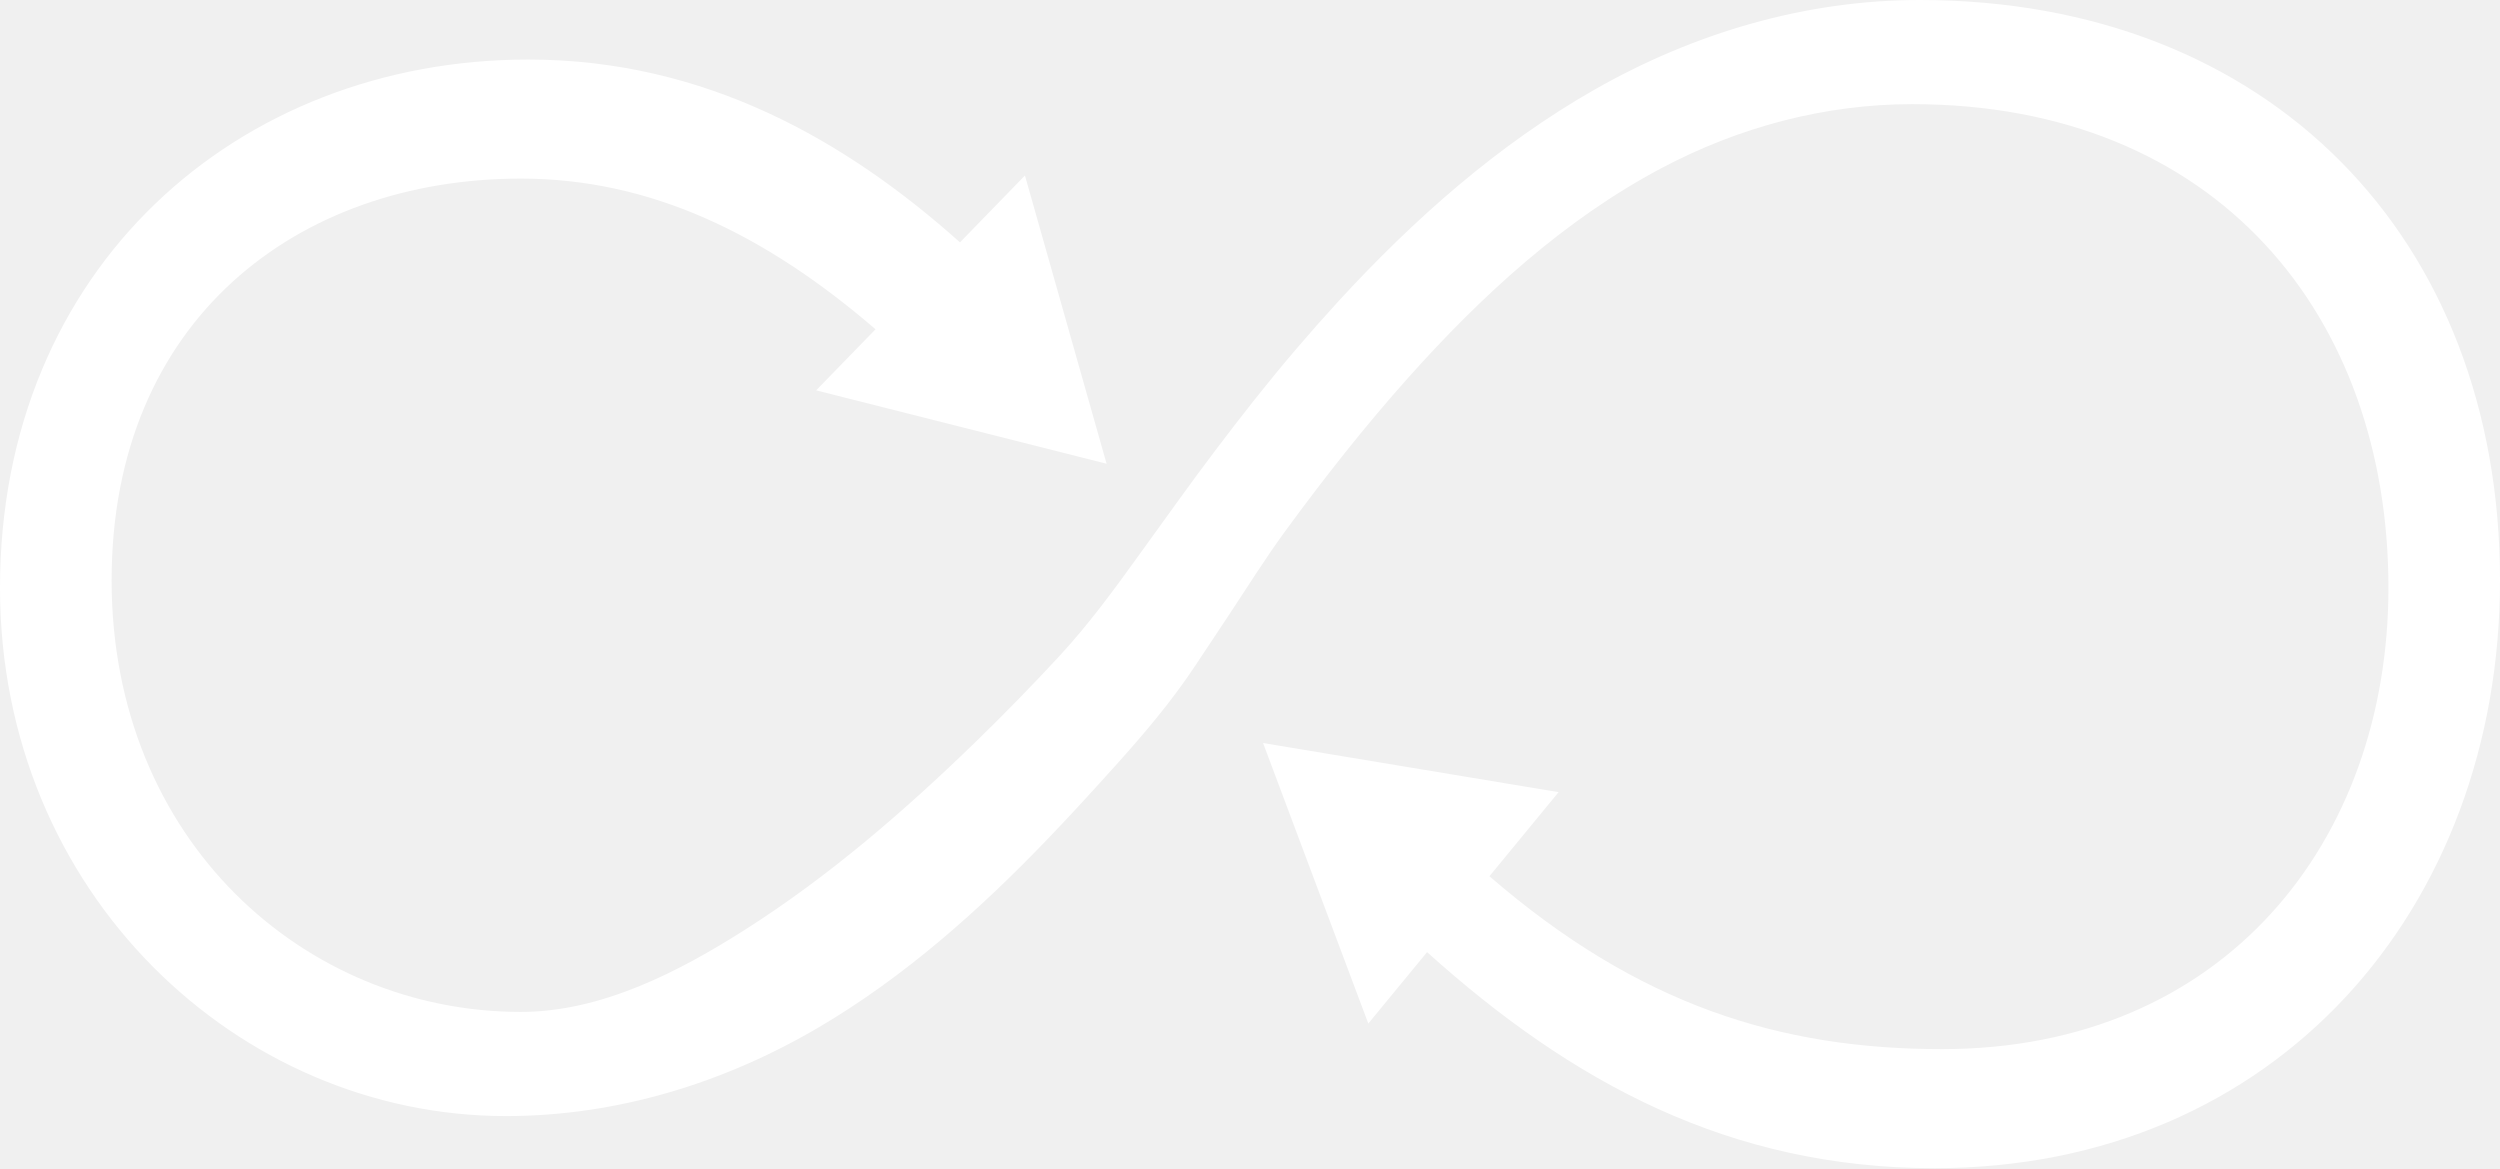
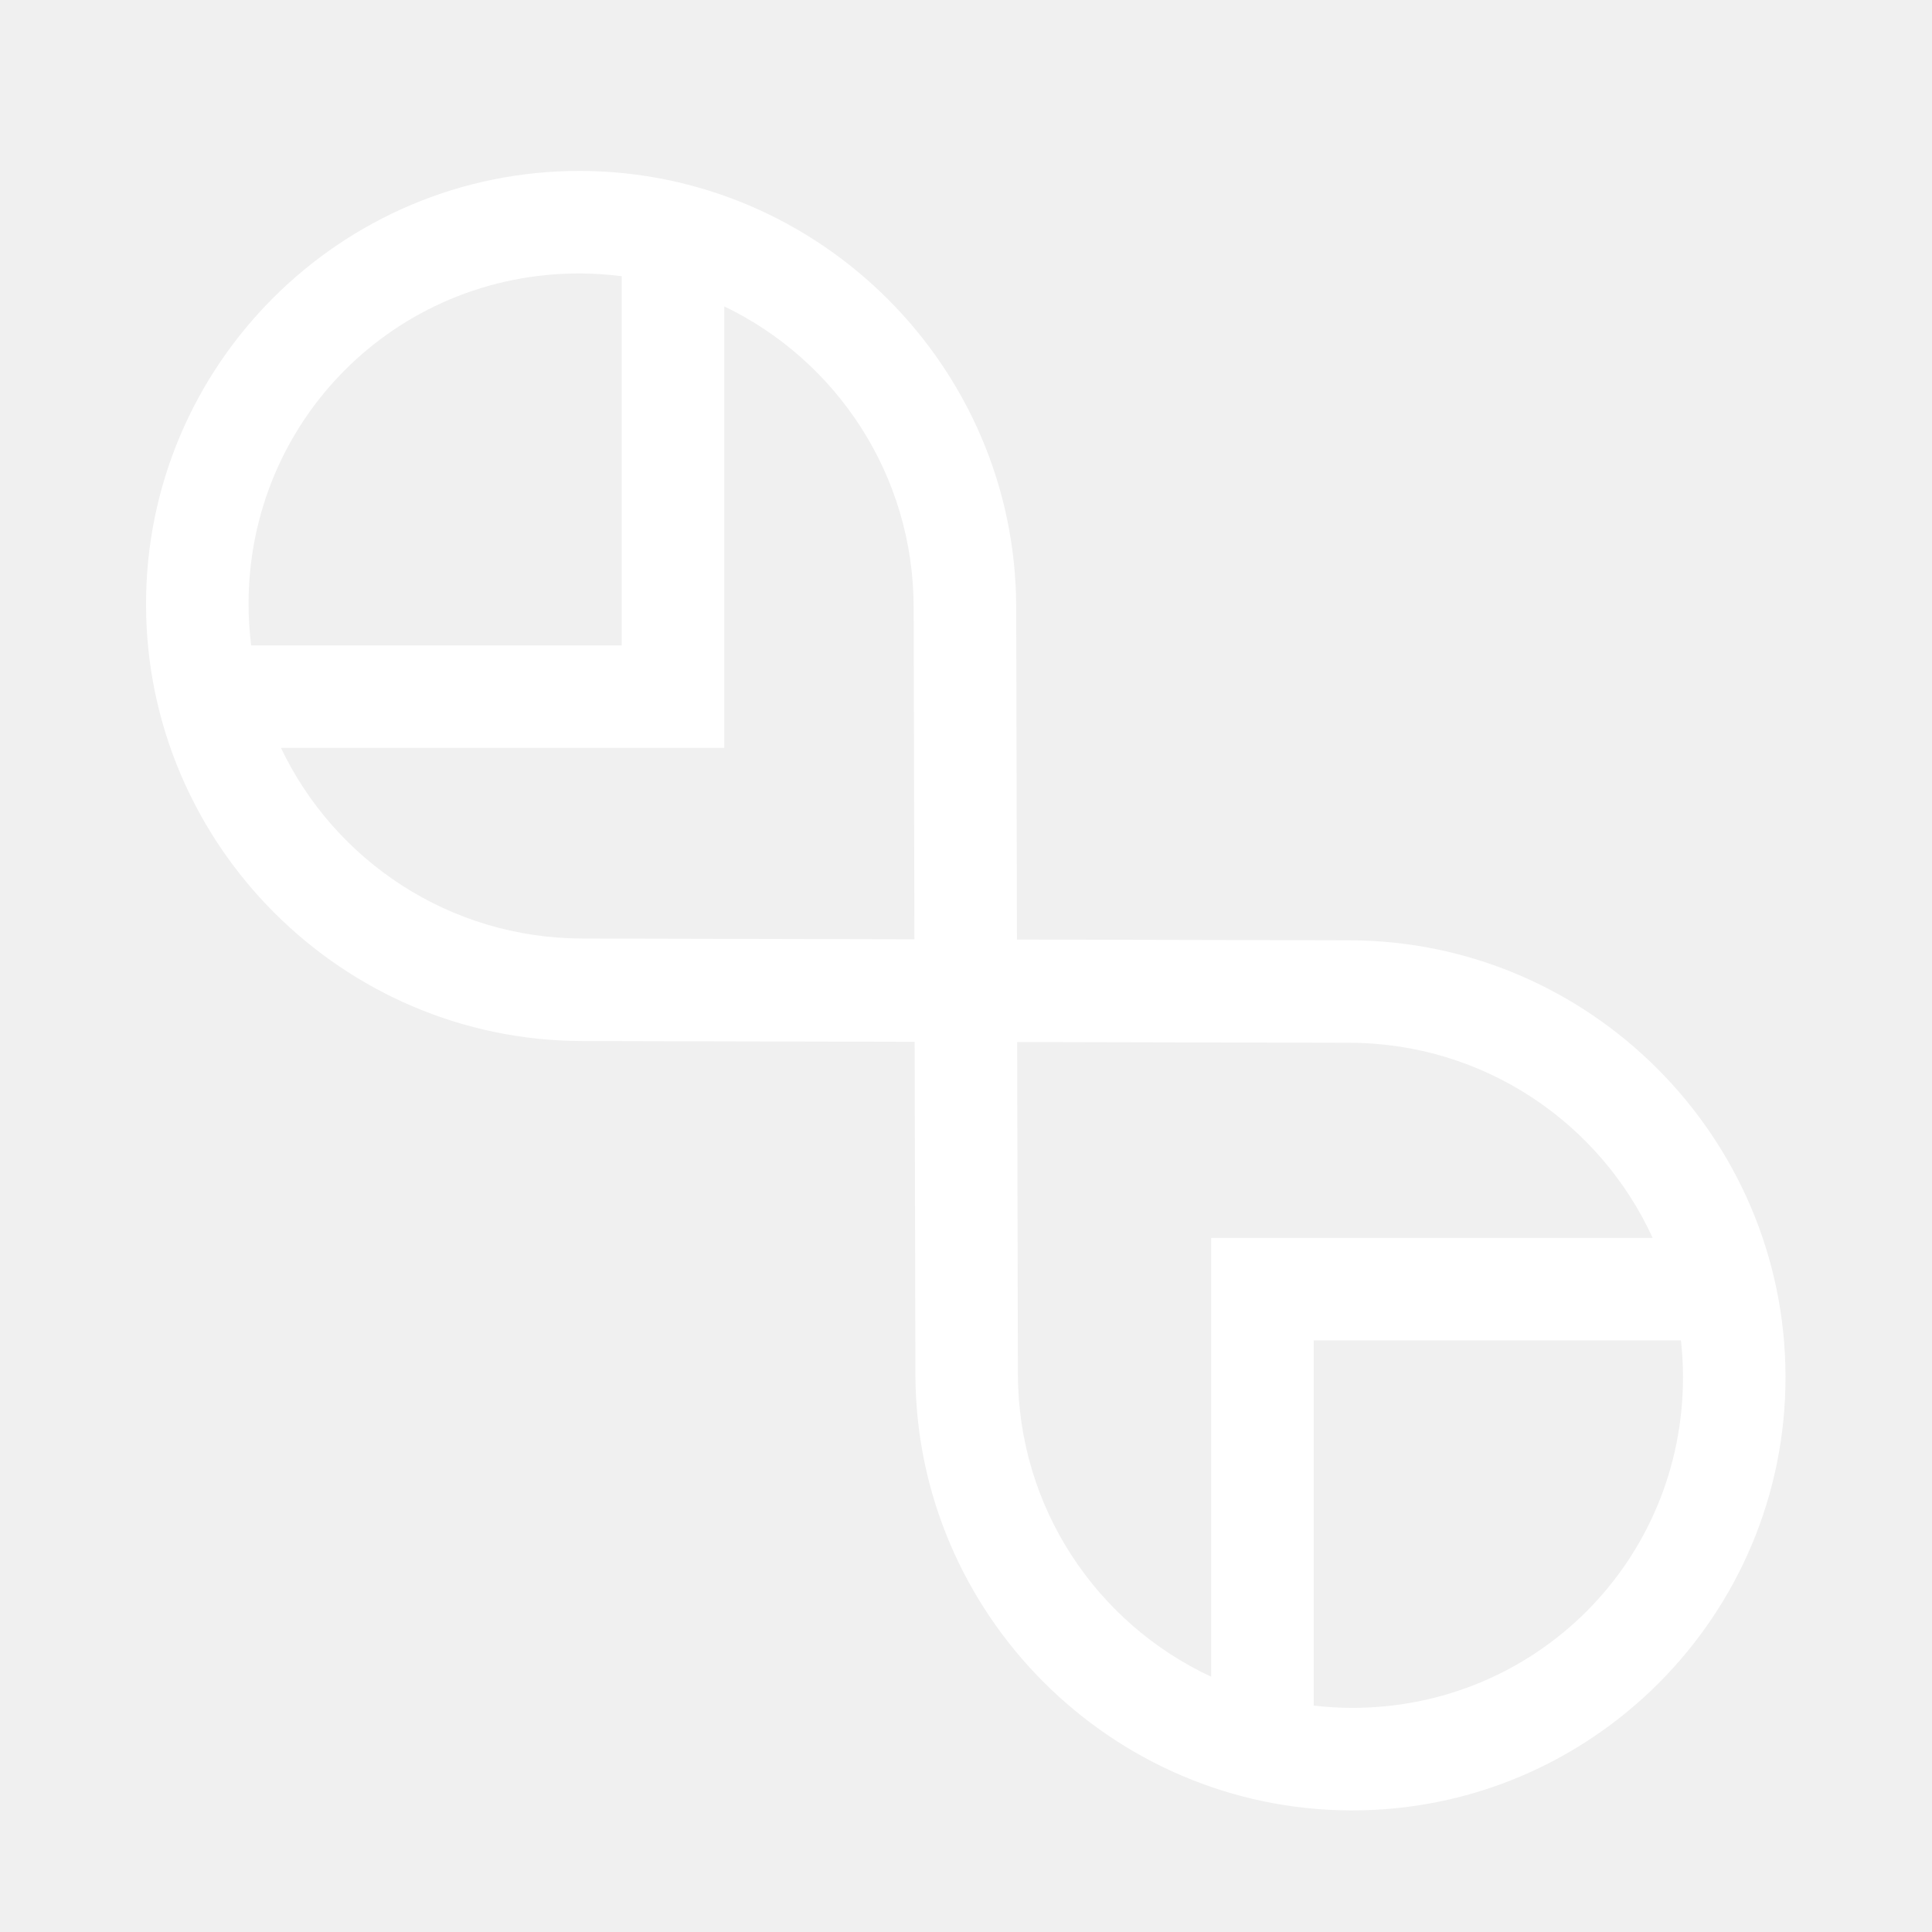
- <svg xmlns="http://www.w3.org/2000/svg" width="95.773" height="44.752">
-   <path fill="#FFF" d="M73.541 0c-4.389 0-8.656 1.268-12.456 3.434-3.696 2.105-6.917 4.961-9.786 8.08a69.821 69.821 0 00-3.27 3.837 110.71 110.71 0 00-2.933 3.887c-.485.668-.967 1.338-1.45 2.009-.963 1.338-1.943 2.677-3.064 3.889a85.743 85.743 0 01-3.194 3.273c-2.724 2.647-5.631 5.163-8.842 7.205-2.539 1.614-5.509 3.152-8.592 3.152-8.267 0-15.678-6.555-15.678-16.532 0-9.976 7.126-15.392 15.678-15.392 4.955 0 9.336 2.114 13.587 5.772l-2.275 2.34 5.564 1.406 5.563 1.406-1.564-5.521-1.564-5.521-2.489 2.561c-4.349-3.89-9.754-7.004-16.537-7.004C9.121 2.28 0 10.262 0 22.519c0 11.687 9.121 20.237 19.384 20.237 4.246 0 8.357-1.265 12.002-3.411 3.268-1.927 6.121-4.468 8.74-7.194.884-.919 1.743-1.862 2.596-2.809 1.105-1.229 2.143-2.448 3.069-3.843l1.221-1.838c.749-1.127 1.441-2.244 2.244-3.34 1.479-2.02 3.029-3.99 4.697-5.857 2.798-3.133 5.968-6.048 9.703-8.026 2.963-1.569 6.242-2.448 9.6-2.448 11.688 0 18.243 8.124 18.243 18.528 0 9.692-6.271 17.673-17.103 17.673-6.191 0-11.619-1.679-17.337-6.623l2.649-3.221-5.66-.941-5.661-.941 2.015 5.373 2.017 5.373 2.251-2.736c5.541 4.986 11.582 8.277 19.441 8.277 13.111 0 21.662-9.977 21.662-22.519C95.773 9.121 86.938 0 73.541 0" />
+ <svg xmlns="http://www.w3.org/2000/svg" fill="currentColor" version="1.1" viewBox="0 0 95 95" id="svg234" width="95" height="95">
+   <defs id="defs238" />
+   <path d="M 28.535,8.405 C 16.75,8.377 7.153,17.974 7.181,29.759 7.21,41.544 16.829,51.162 28.614,51.19 l 5.298,0.013 -0.011,-7.35e-4 c 0.004,2.4e-5 0.005,-1.2e-5 0.008,0 h 0.001 c 4.815,0.011 9.017,0.021 11.065,0.025 0.006,2.81 0.026,11.843 0.037,16.362 0.028,11.785 9.646,21.404 21.431,21.432 11.785,0.028 21.382,-9.569 21.354,-21.354 -0.028,-11.785 -9.648,-21.403 -21.432,-21.431 -1.381,-0.004 -2.844,-0.006 -5,-0.012 -4.898,-0.011 -9.284,-0.021 -11.36,-0.025 -0.006,-2.81 -0.026,-11.843 -0.037,-16.362 C 49.939,18.053 40.32,8.433 28.535,8.405 Z m -0.013,5.041 c 0.695,0.002 1.377,0.051 2.049,0.136 V 31.734 H 12.35 c -0.08,-0.652 -0.126,-1.315 -0.128,-1.988 -0.022,-9.061 7.239,-16.322 16.3,-16.3 z m 7.09,1.618 c 5.503,2.647 9.299,8.264 9.314,14.784 0.011,4.512 0.03,13.509 0.037,16.338 -2.828,-0.006 -11.825,-0.026 -16.336,-0.037 -6.543,-0.016 -12.177,-3.84 -14.812,-9.375 H 35.613 V 15.065 Z m 14.403,36.174 c 2.829,0.007 11.826,0.026 16.338,0.037 6.63,0.016 12.324,3.943 14.912,9.597 H 59.557 v 21.576 c -5.605,-2.608 -9.489,-8.278 -9.505,-14.873 -0.011,-4.512 -0.03,-13.508 -0.037,-16.336 z m 14.582,14.672 h 18.059 c 0.063,0.581 0.098,1.171 0.1,1.769 0.022,9.061 -7.239,16.322 -16.3,16.3 -0.629,-7.35e-4 -1.249,-0.042 -1.859,-0.112 v -17.956 z" stroke-width="0.368" id="path1" style="fill:#ffffff;fill-opacity:1" />
</svg>
